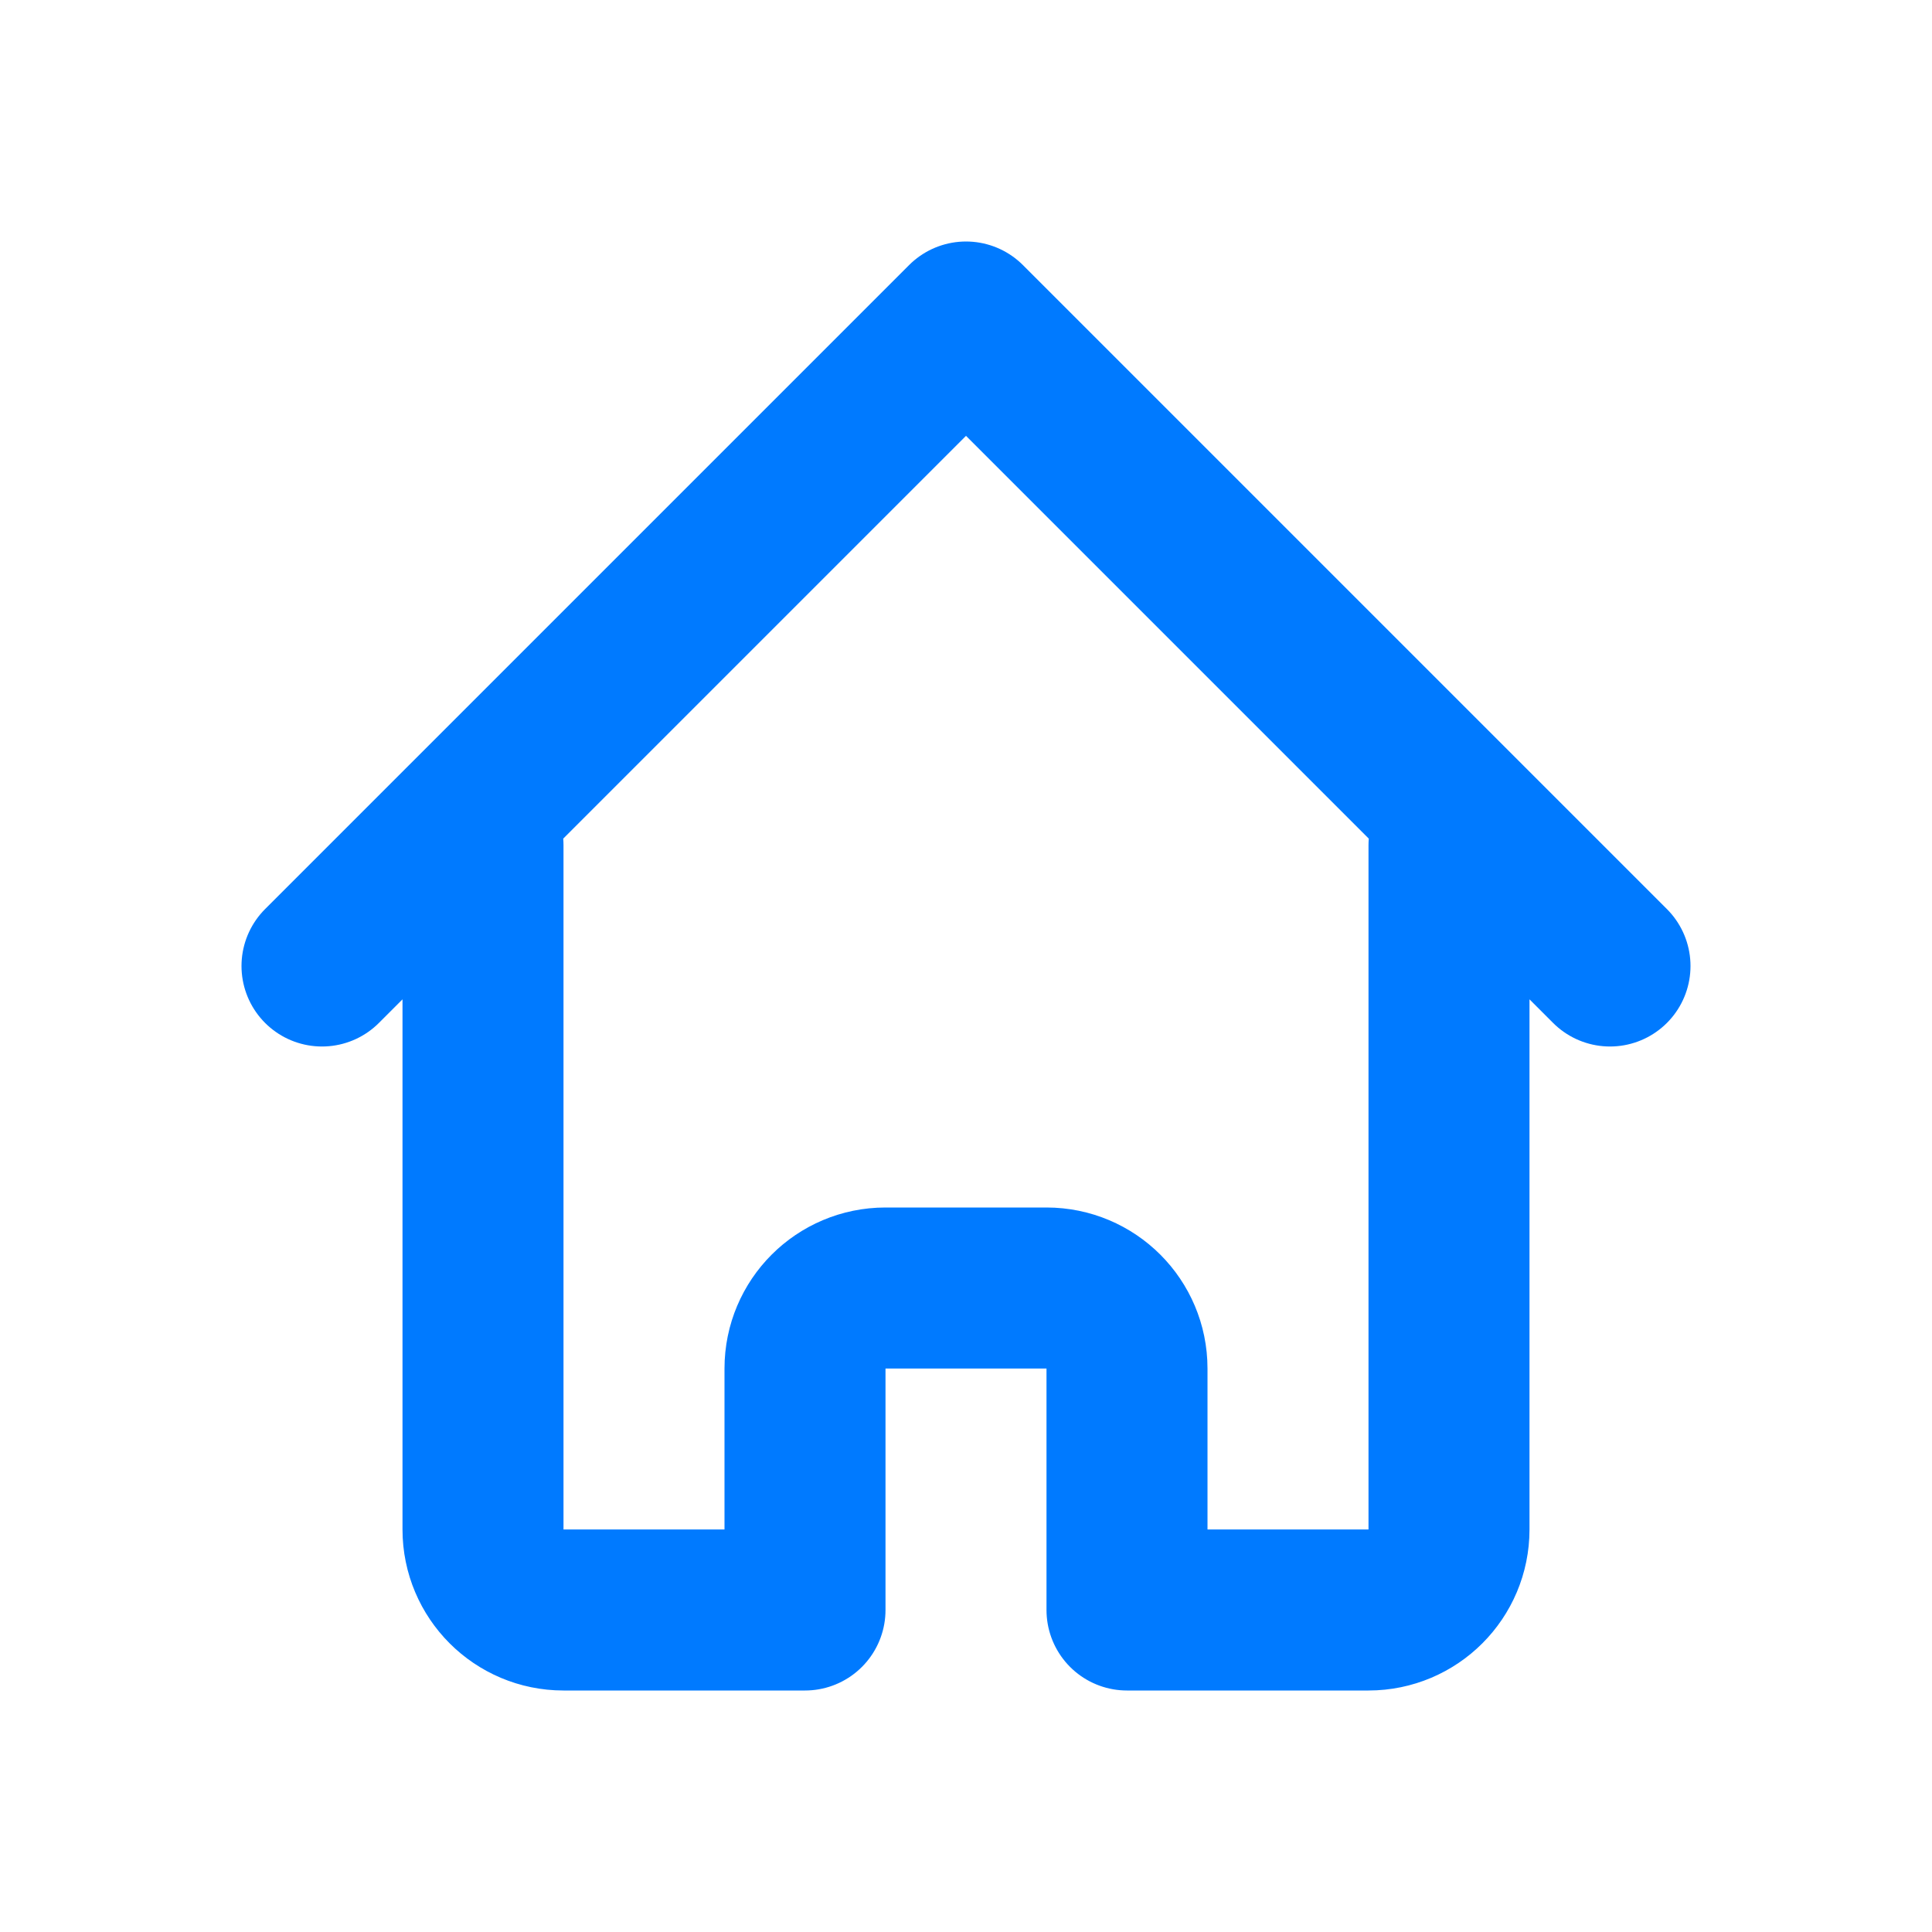
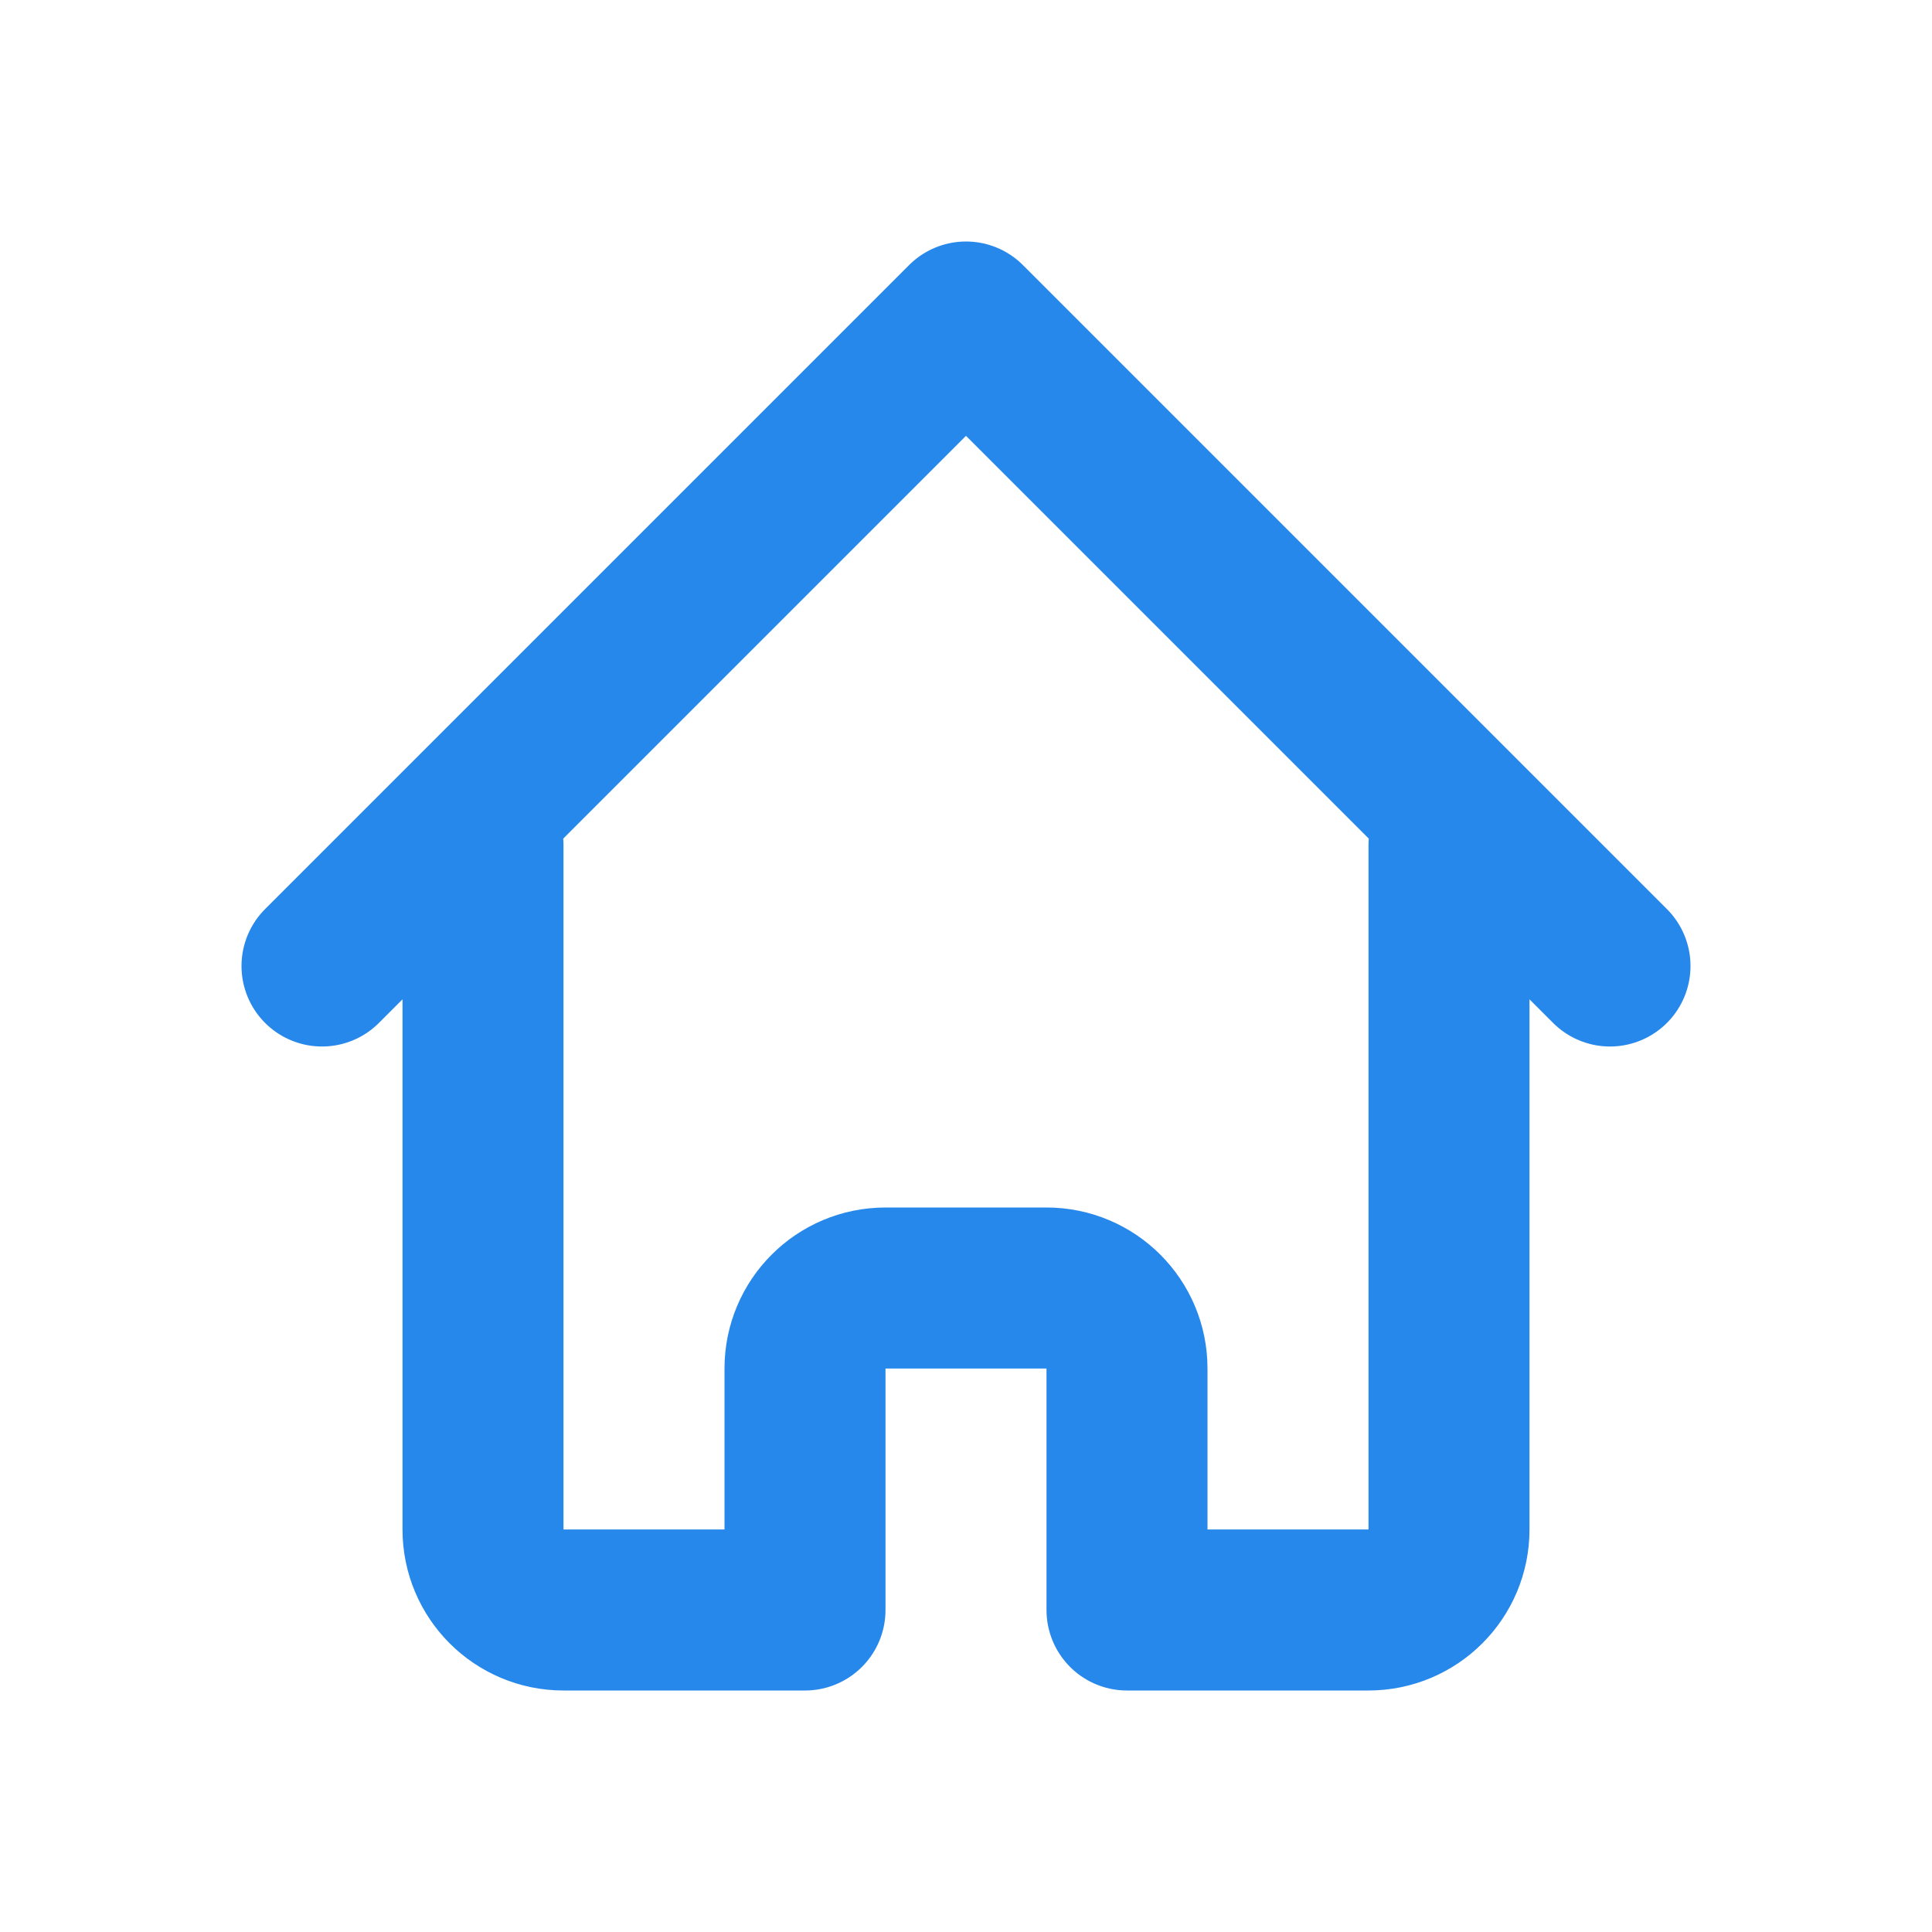
<svg xmlns="http://www.w3.org/2000/svg" class="w-6 h-6 text-gray-800 dark:text-white" aria-hidden="true" width="24" height="24" fill="none" viewBox="0 0 24 24">
-   <path stroke="#007aff" stroke-linecap="round" stroke-linejoin="round" stroke-width="2" d="m4 12 8-8 8 8M6 10.5V19a1 1 0 0 0 1 1h3v-3a1 1 0 0 1 1-1h2a1 1 0 0 1 1 1v3h3a1 1 0 0 0 1-1v-8.5" />
+   <path stroke="#2688EB" stroke-linecap="round" stroke-linejoin="round" stroke-width="2" d="m4 12 8-8 8 8M6 10.5V19a1 1 0 0 0 1 1h3v-3a1 1 0 0 1 1-1h2a1 1 0 0 1 1 1v3h3a1 1 0 0 0 1-1v-8.5" />
</svg>
